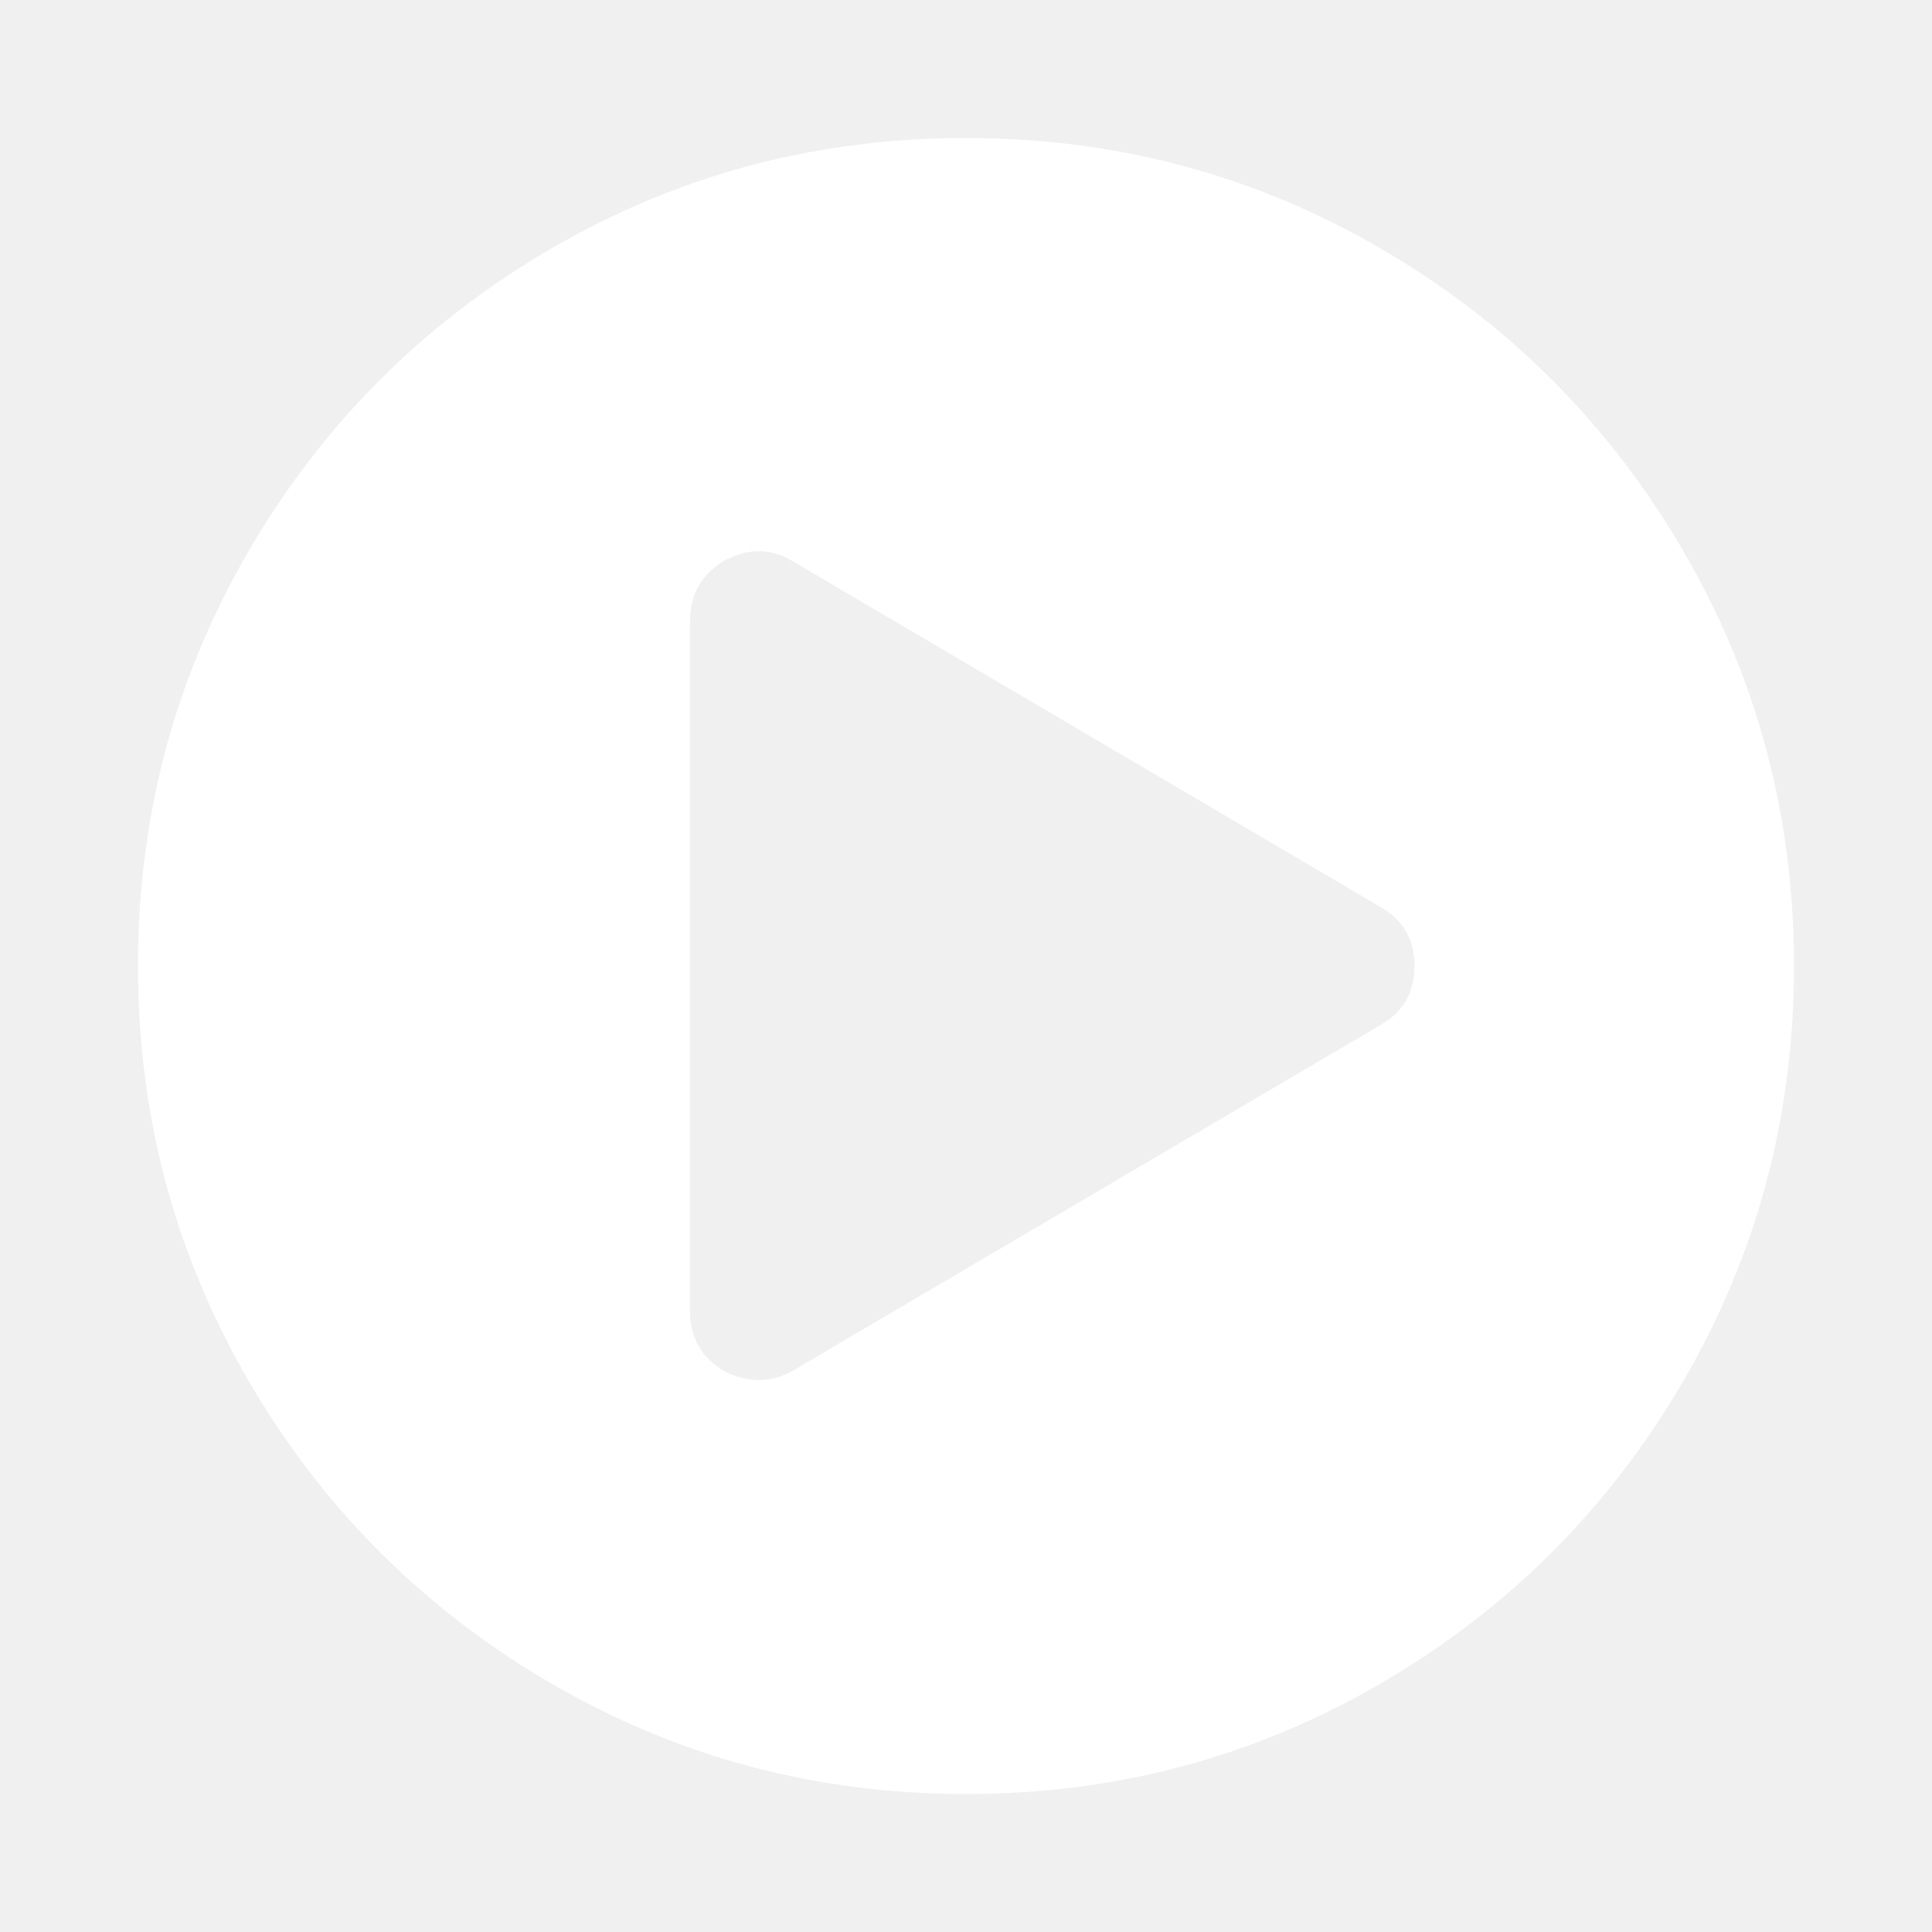
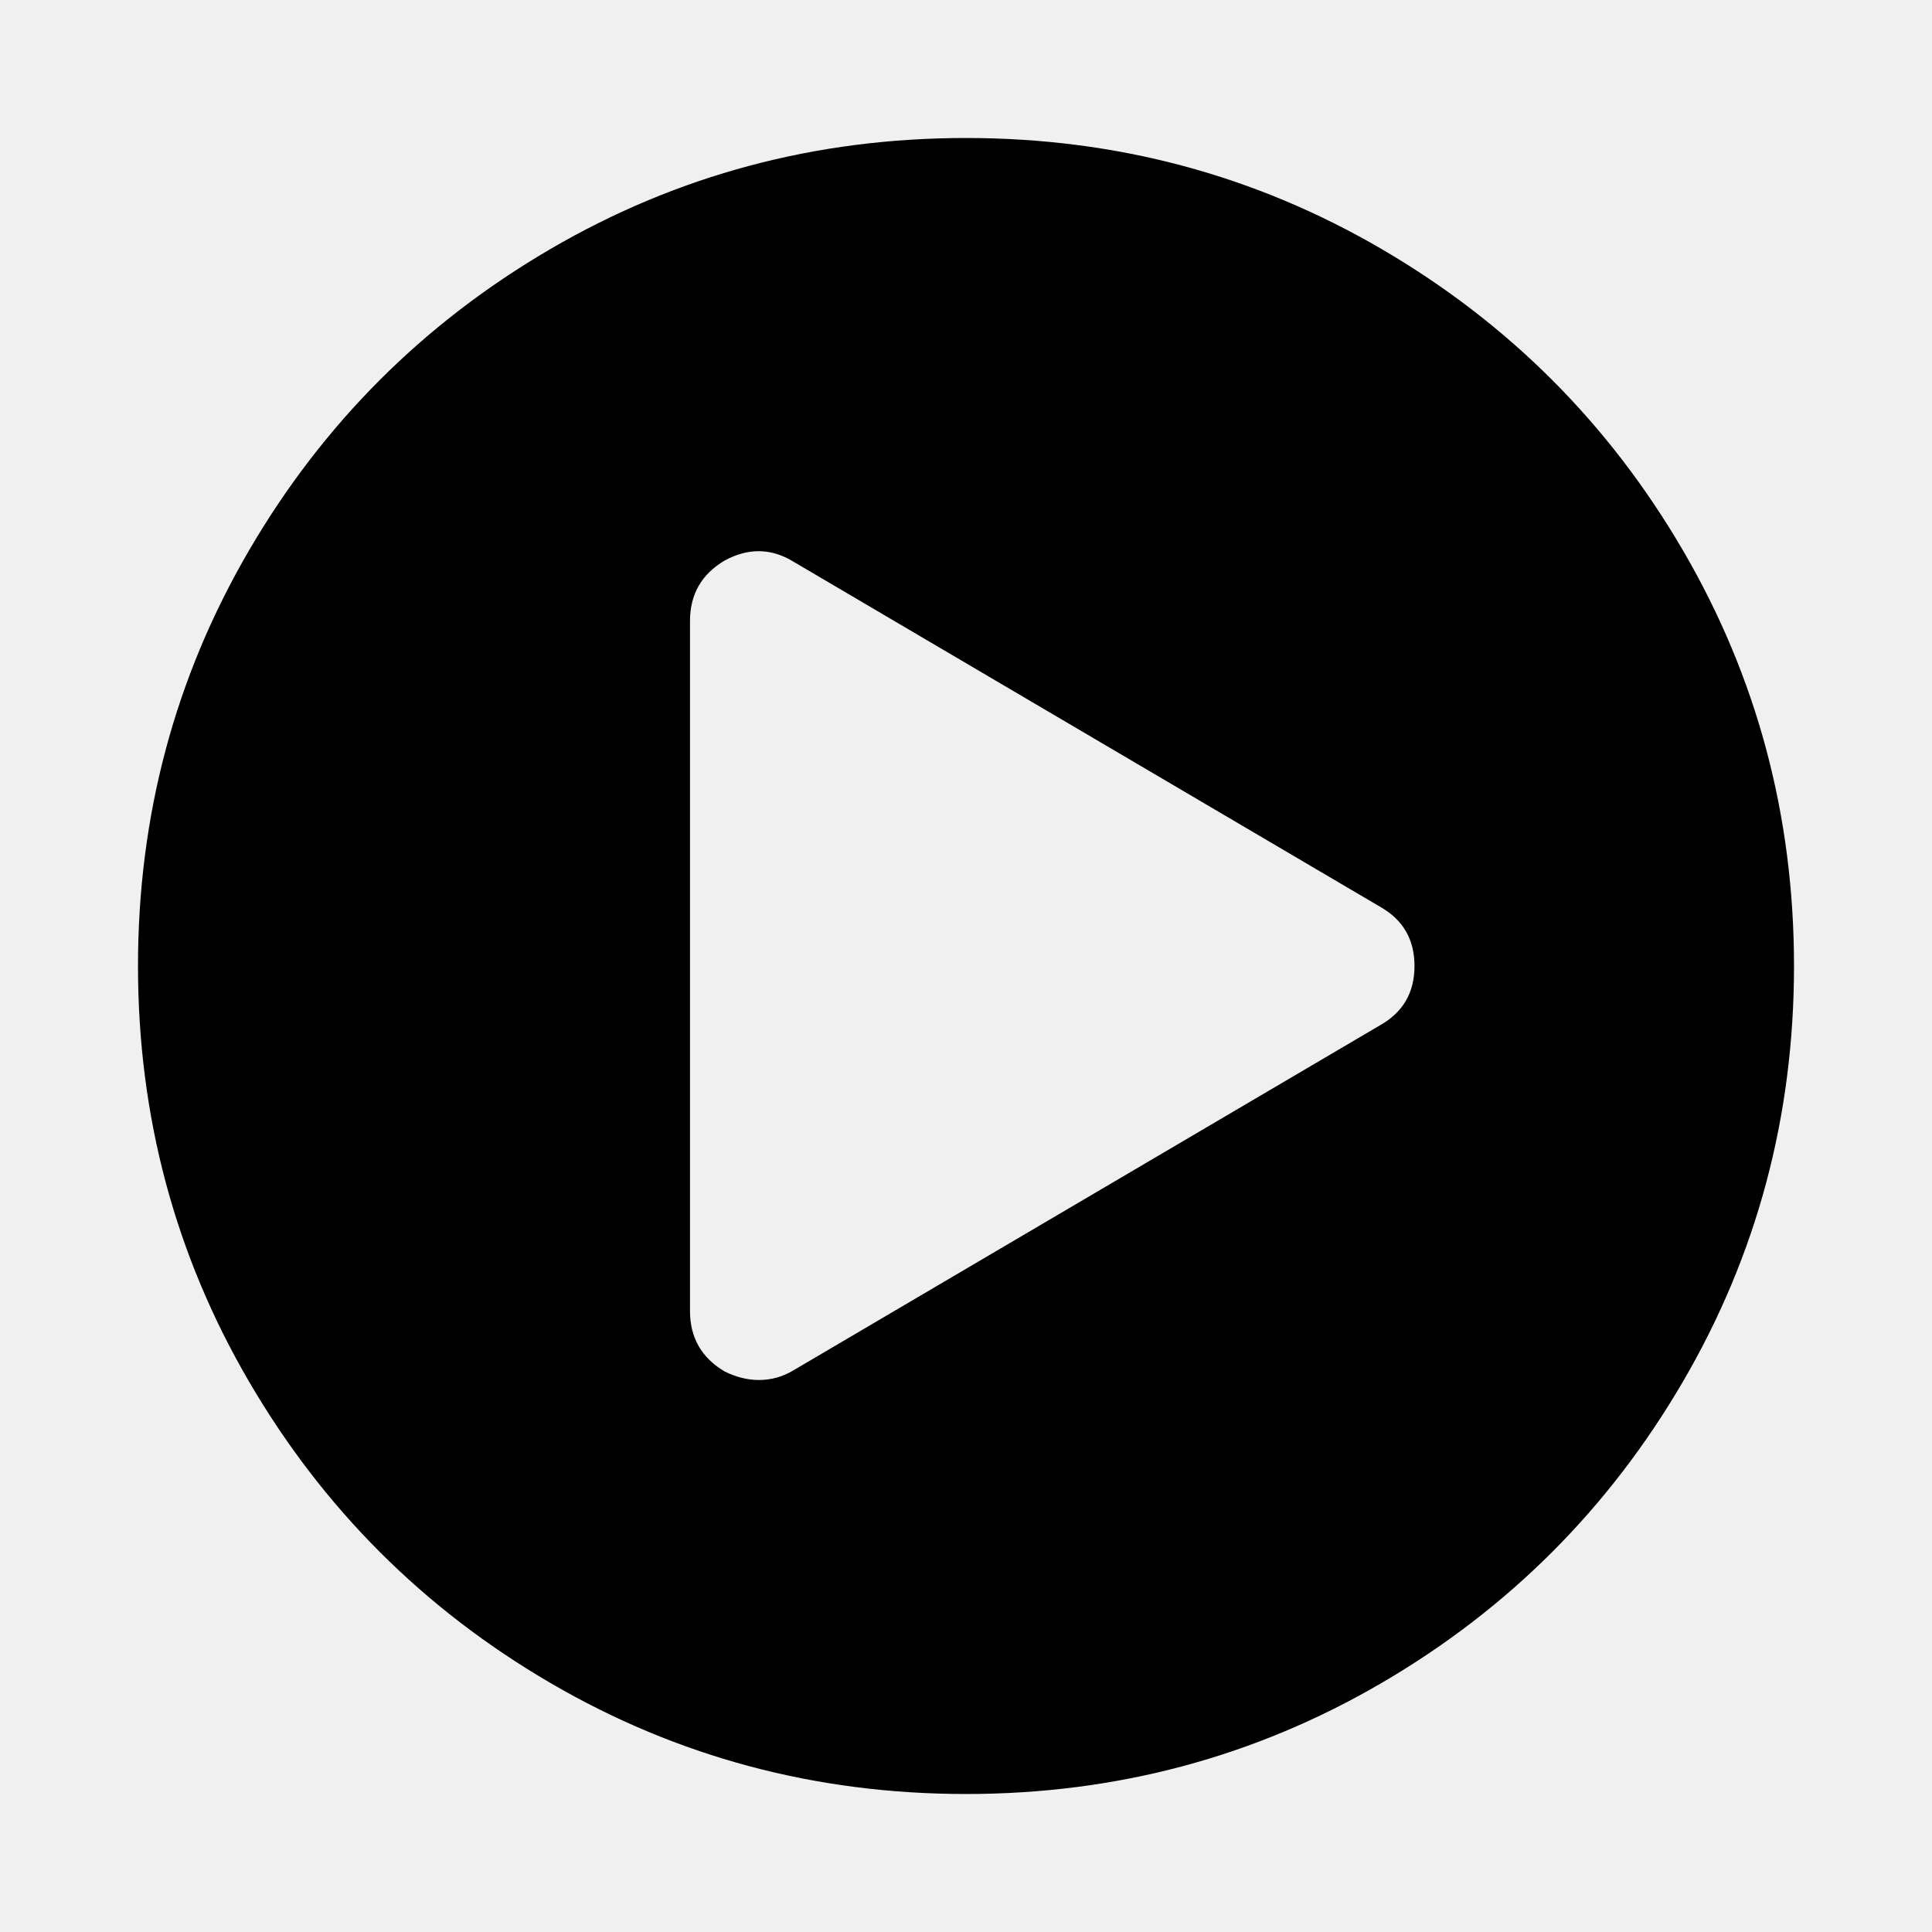
<svg xmlns="http://www.w3.org/2000/svg" width="1792" height="1792" viewBox="0 0 1792 1792">
-   <path d="M896 128q209 0 385.5 103T1561 510.5 1664 896t-103 385.5-279.5 279.5T896 1664t-385.5-103T231 1281.5 128 896t103-385.5T510.5 231 896 128zm384 823q32-18 32-55t-32-55L736 521q-31-19-64-1-32 19-32 56v640q0 37 32 56 16 8 32 8 17 0 32-9z" fill="#FFF" />
+   <path d="M896 128q209 0 385.5 103T1561 510.5 1664 896t-103 385.5-279.5 279.5T896 1664t-385.5-103T231 1281.5 128 896t103-385.5T510.5 231 896 128zm384 823q32-18 32-55t-32-55L736 521q-31-19-64-1-32 19-32 56v640q0 37 32 56 16 8 32 8 17 0 32-9z" fill="#000" />
</svg>
